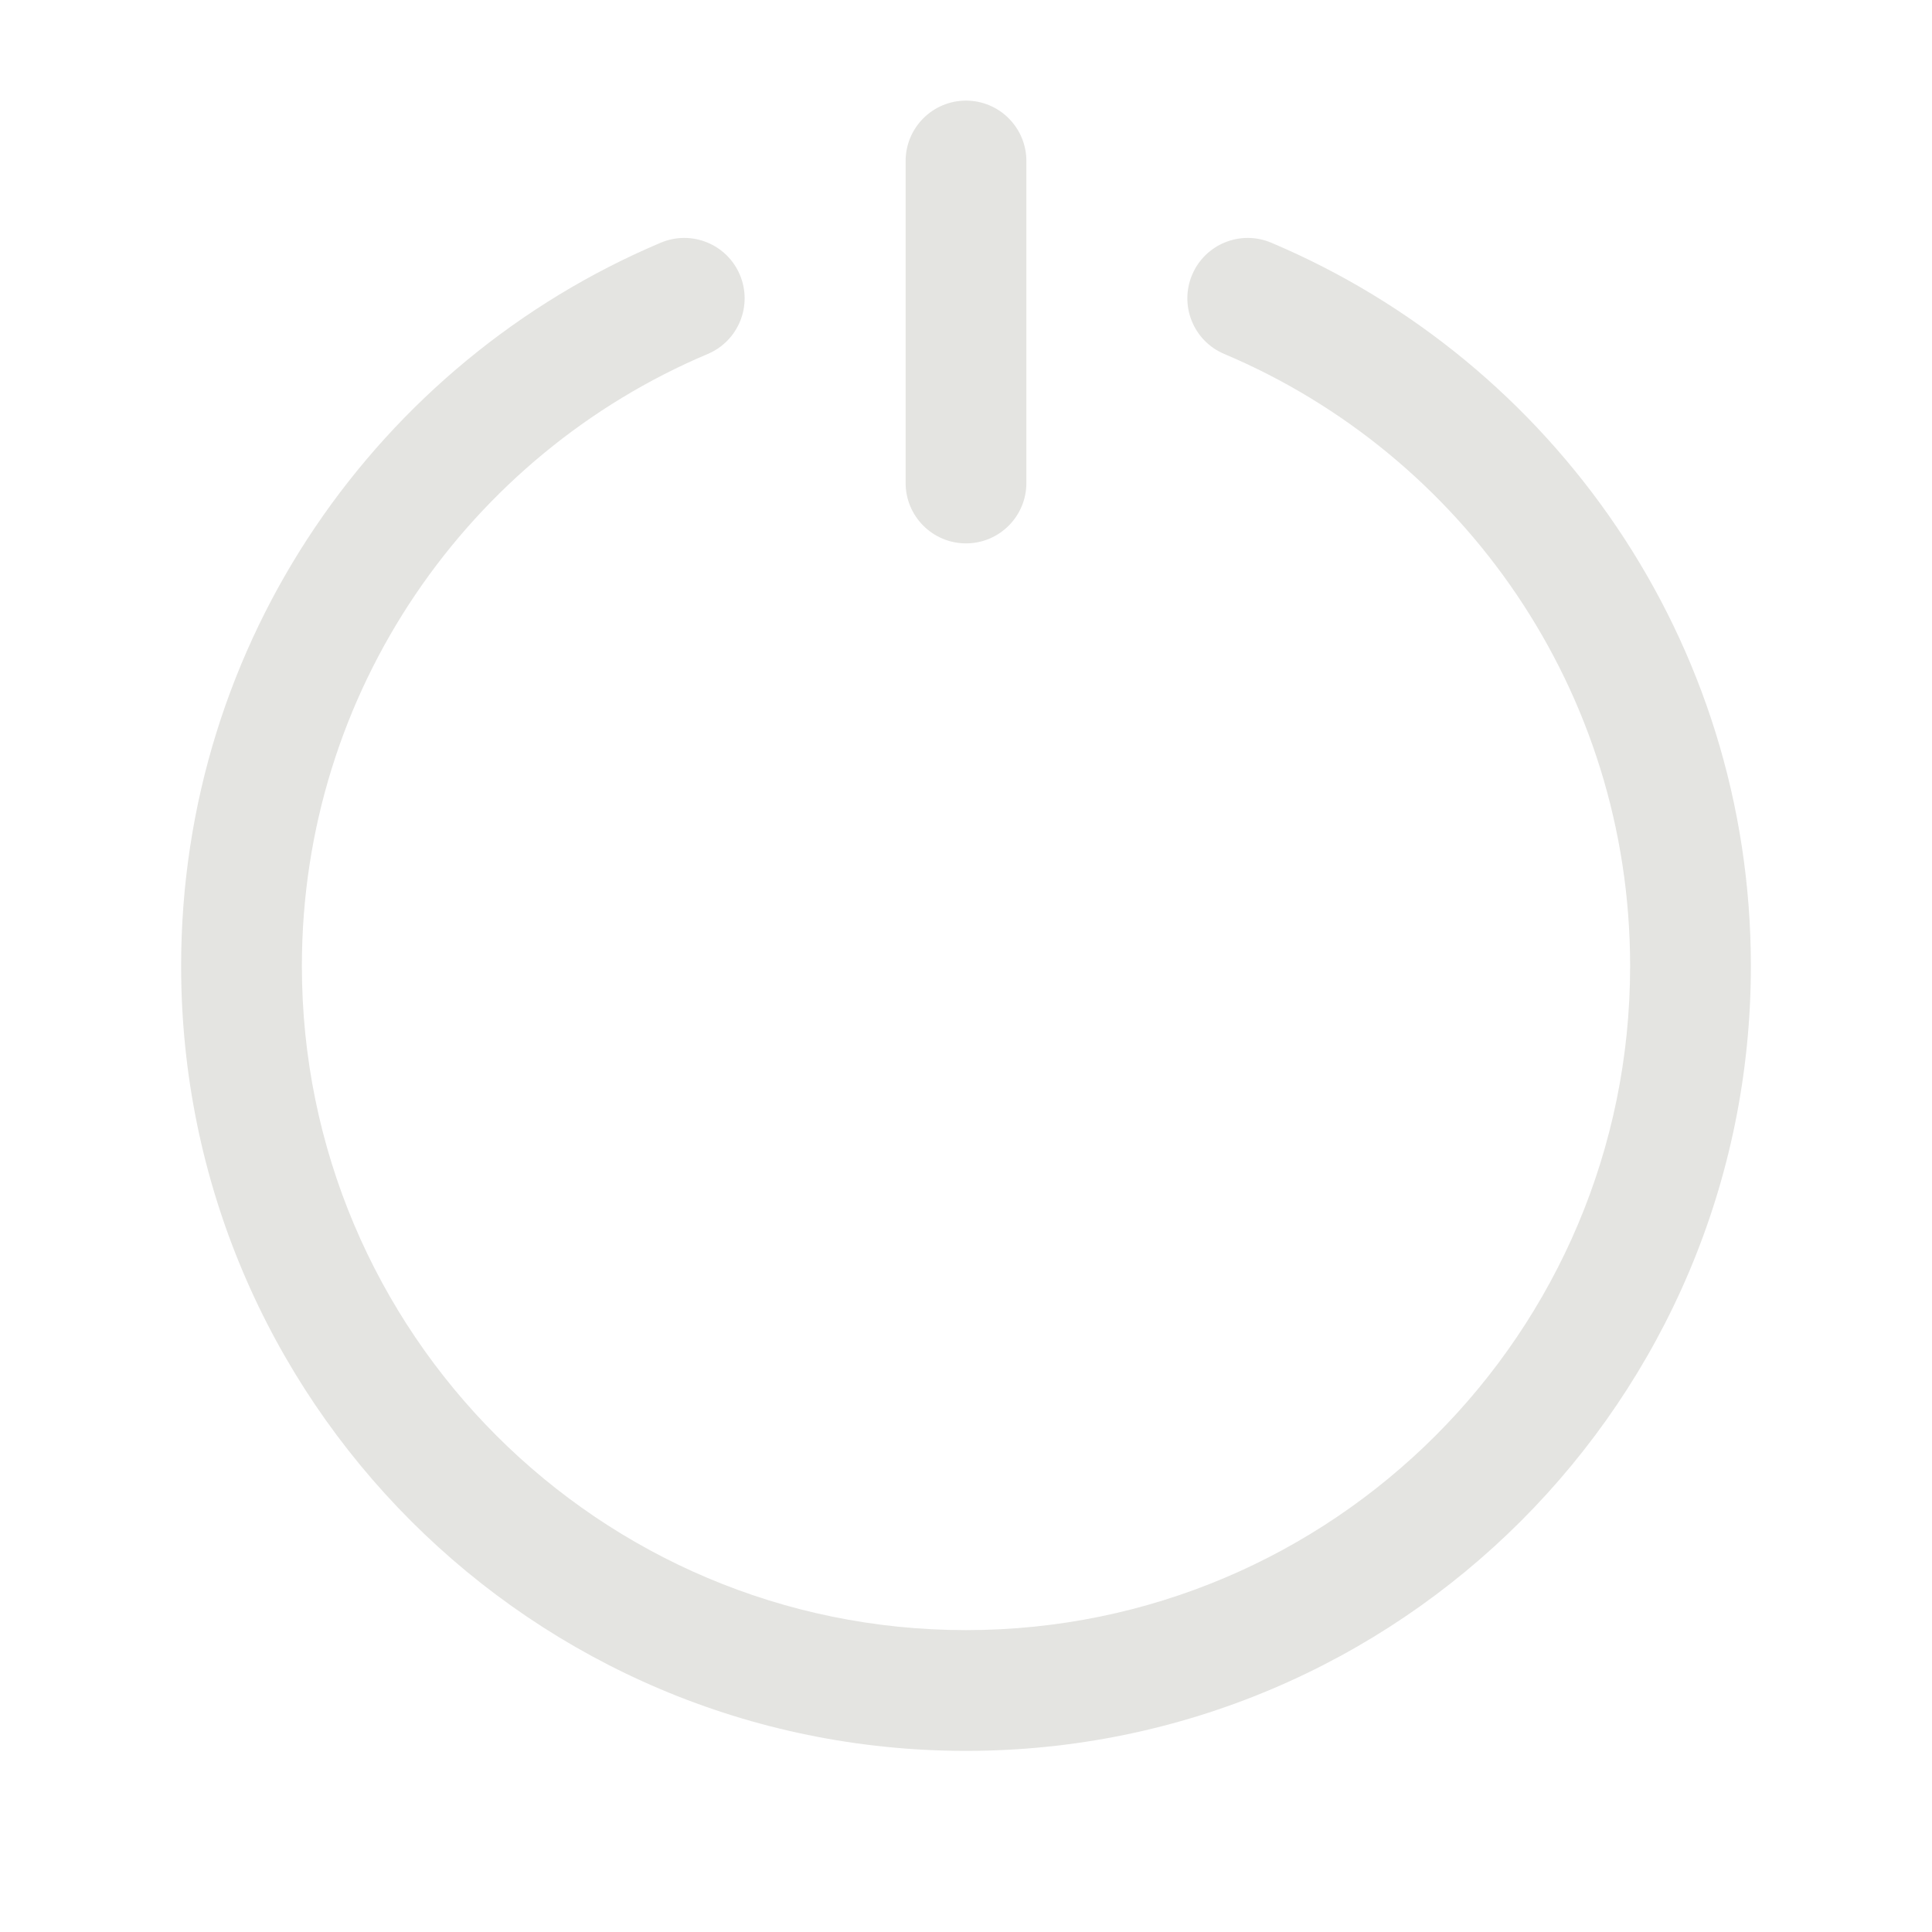
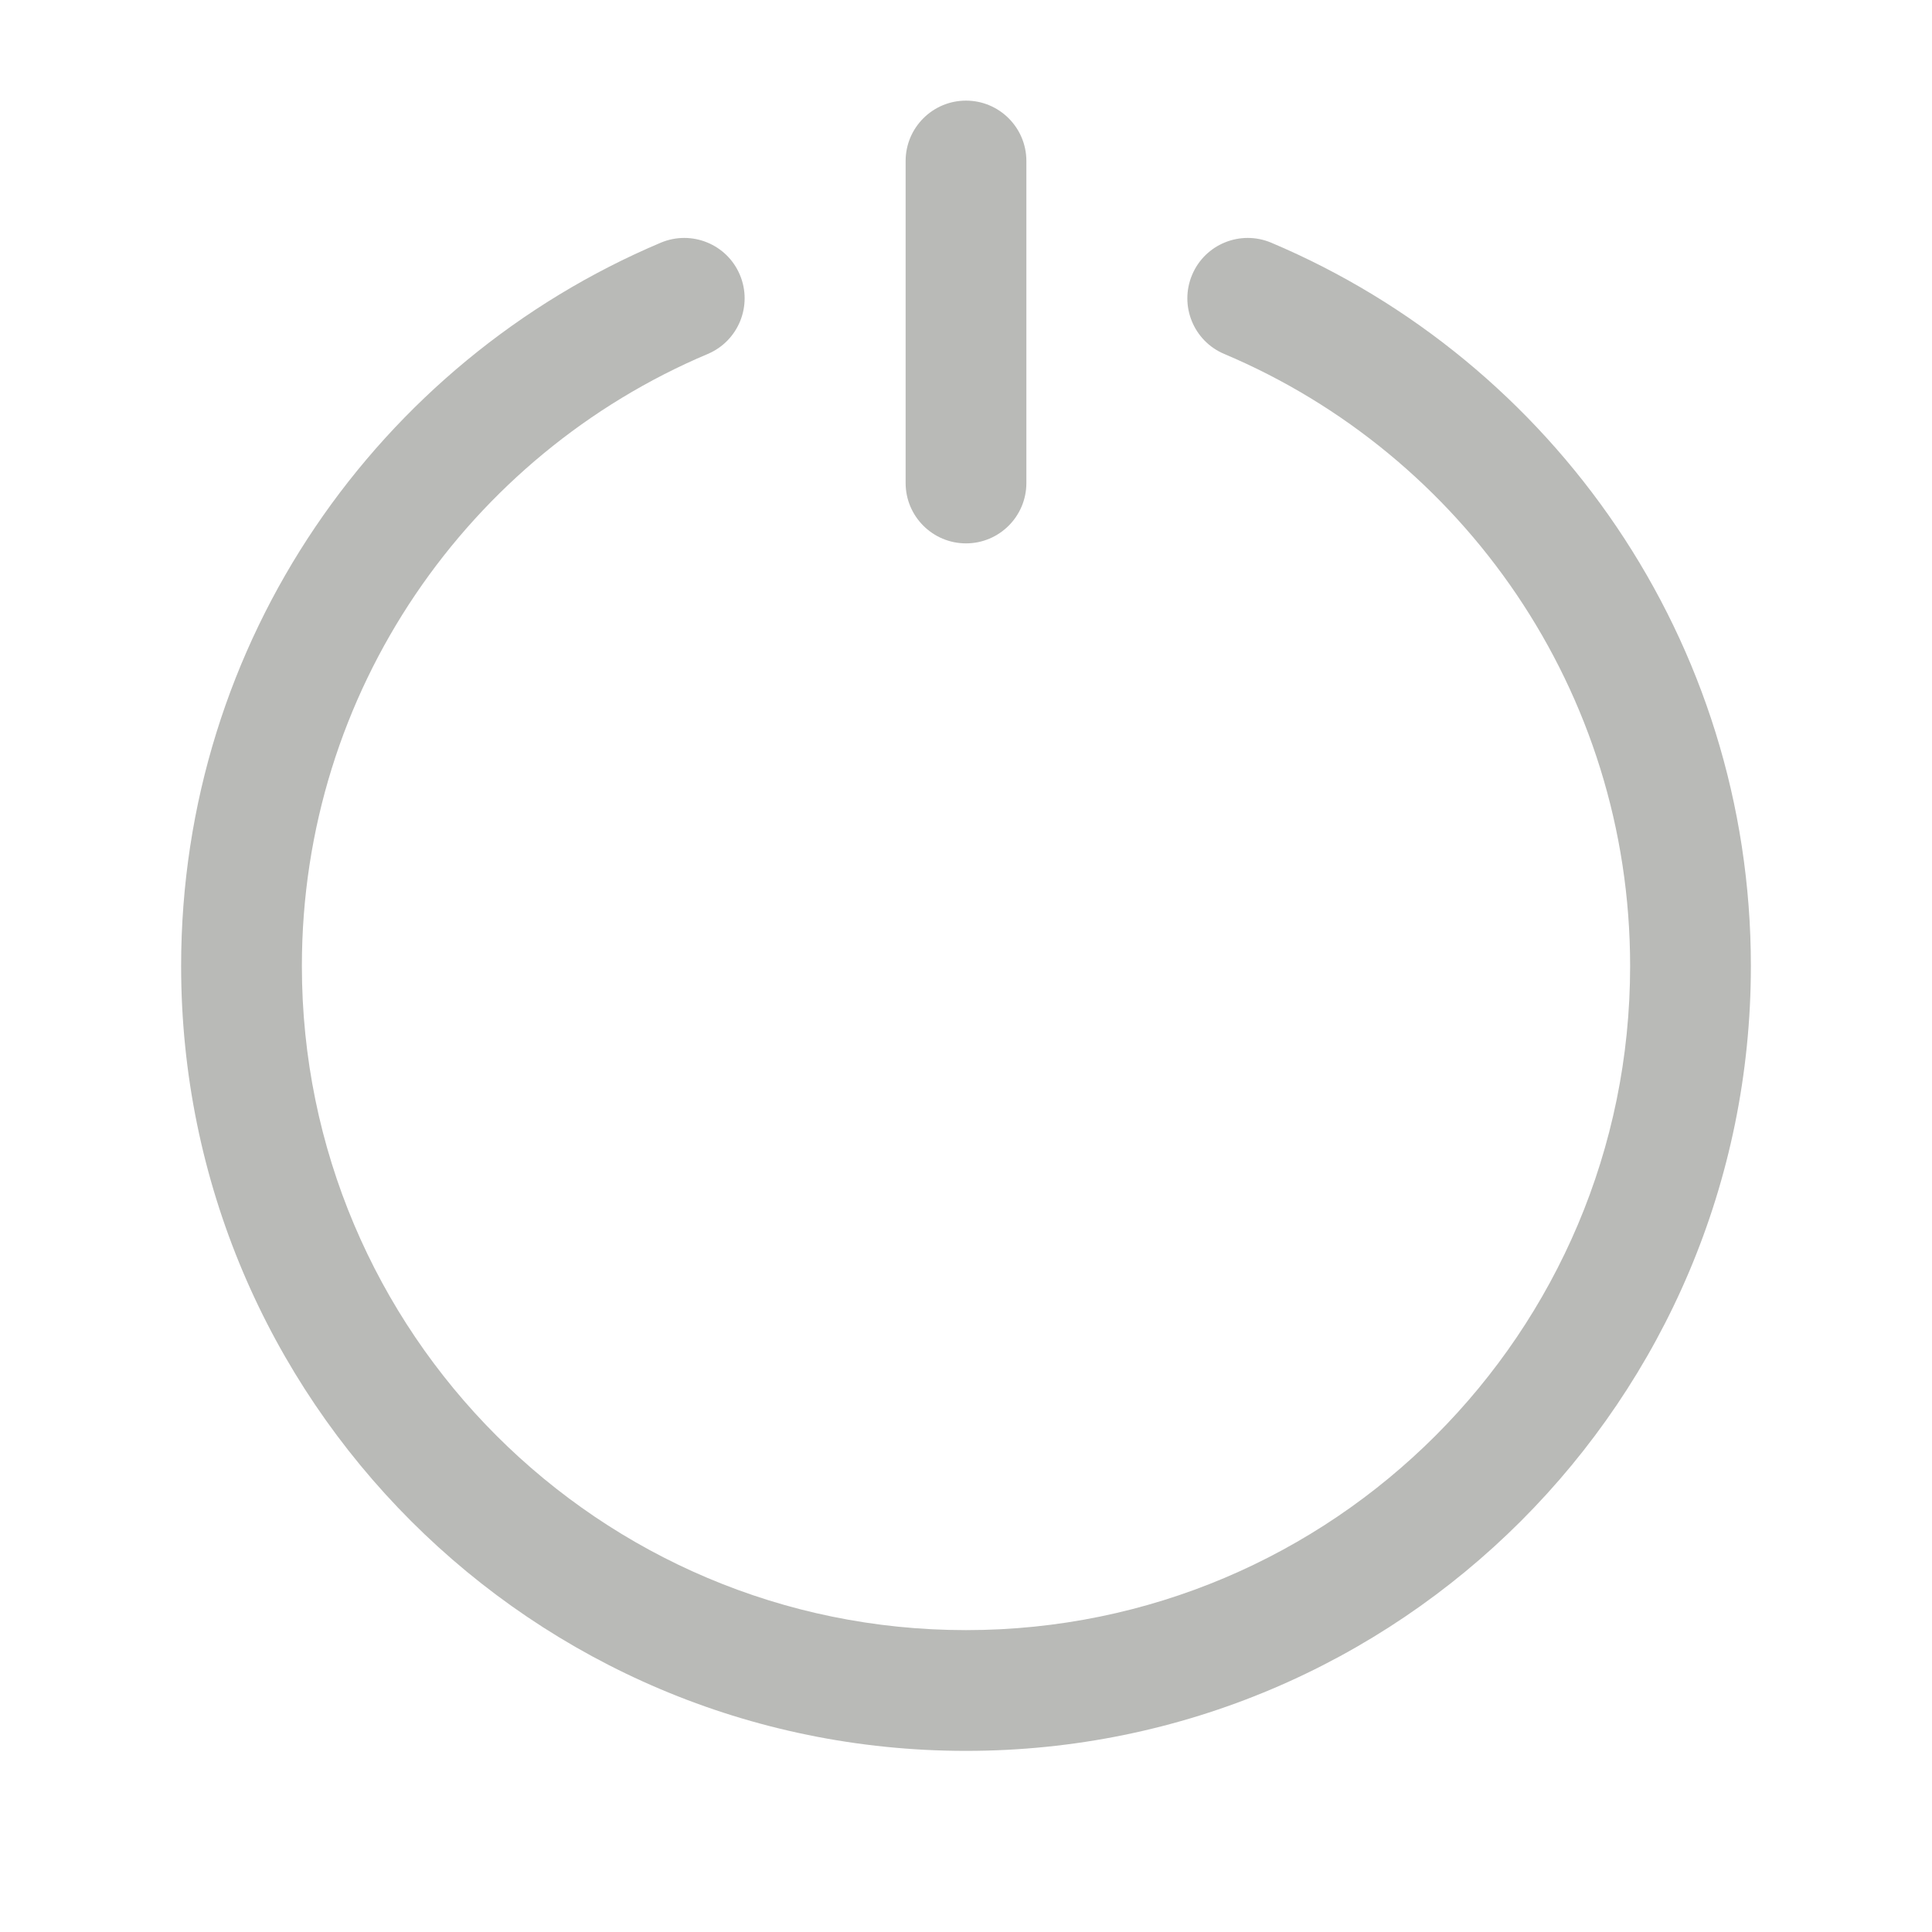
<svg xmlns="http://www.w3.org/2000/svg" width="256px" height="256px" viewBox="0 0 24 24" fill="none">
  <g id="SVGRepo_bgCarrier" stroke-width="0" />
  <g id="SVGRepo_tracerCarrier" stroke-linecap="round" stroke-linejoin="round" />
  <g id="SVGRepo_iconCarrier">
-     <path d="M12.75 2C12.75 1.586 12.414 1.25 12 1.25C11.586 1.25 11.25 1.586 11.25 2V6C11.25 6.414 11.586 6.75 12 6.75C12.414 6.75 12.75 6.414 12.75 6V2Z" fill="#e4e4e1" />
-     <path d="M8.792 4.397C9.173 4.236 9.352 3.796 9.191 3.414C9.03 3.032 8.59 2.854 8.208 3.015C4.708 4.494 2.25 7.959 2.25 12C2.25 17.385 6.615 21.75 12 21.75C17.385 21.75 21.75 17.385 21.75 12C21.75 7.959 19.292 4.494 15.792 3.015C15.41 2.854 14.97 3.032 14.809 3.414C14.648 3.796 14.826 4.236 15.208 4.397C18.172 5.649 20.25 8.583 20.25 12C20.25 16.556 16.556 20.25 12 20.25C7.444 20.25 3.75 16.556 3.75 12C3.75 8.583 5.828 5.649 8.792 4.397Z" fill="#e4e4e1" />
+     <path d="M12.75 2C12.75 1.586 12.414 1.25 12 1.25C11.586 1.25 11.25 1.586 11.25 2V6C11.25 6.414 11.586 6.75 12 6.75C12.414 6.75 12.75 6.414 12.75 6V2Z" fill="#b9bab7" />
+     <path d="M8.792 4.397C9.173 4.236 9.352 3.796 9.191 3.414C9.03 3.032 8.59 2.854 8.208 3.015C4.708 4.494 2.25 7.959 2.25 12C2.25 17.385 6.615 21.75 12 21.75C17.385 21.75 21.75 17.385 21.75 12C21.75 7.959 19.292 4.494 15.792 3.015C15.41 2.854 14.97 3.032 14.809 3.414C14.648 3.796 14.826 4.236 15.208 4.397C18.172 5.649 20.25 8.583 20.25 12C20.25 16.556 16.556 20.25 12 20.25C7.444 20.25 3.75 16.556 3.75 12C3.75 8.583 5.828 5.649 8.792 4.397Z" fill="#b9bab7" />
  </g>
</svg>
